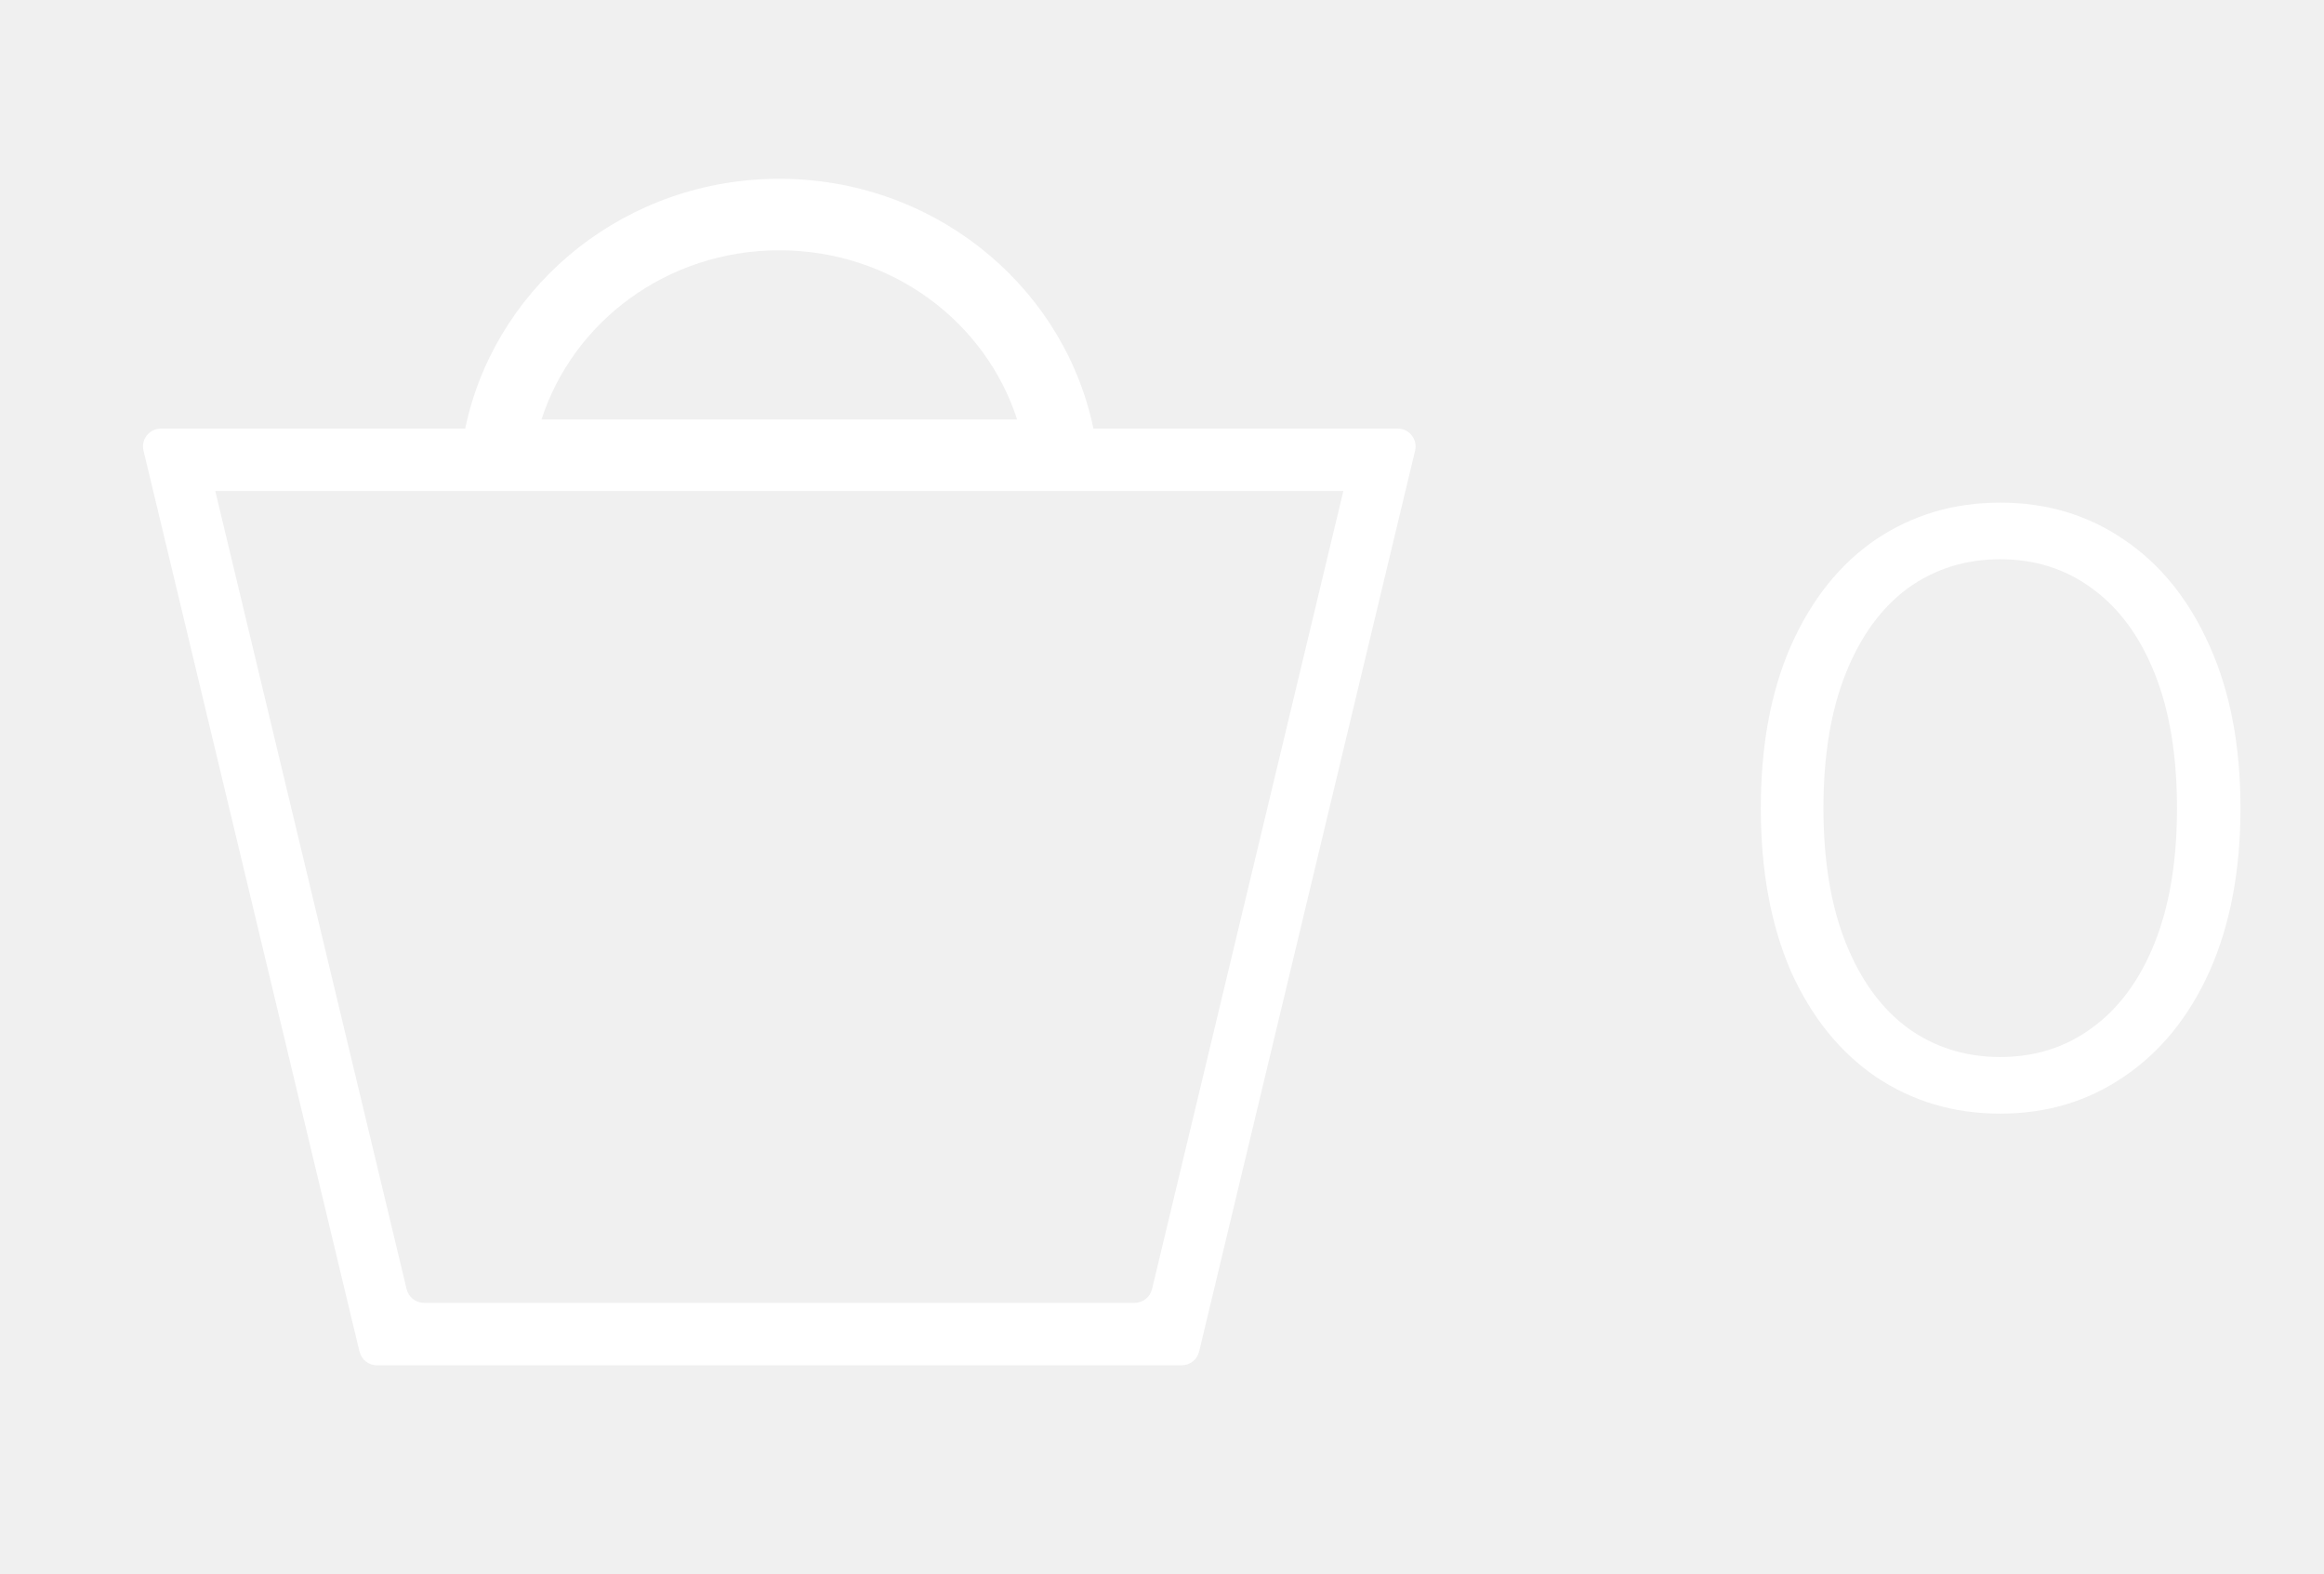
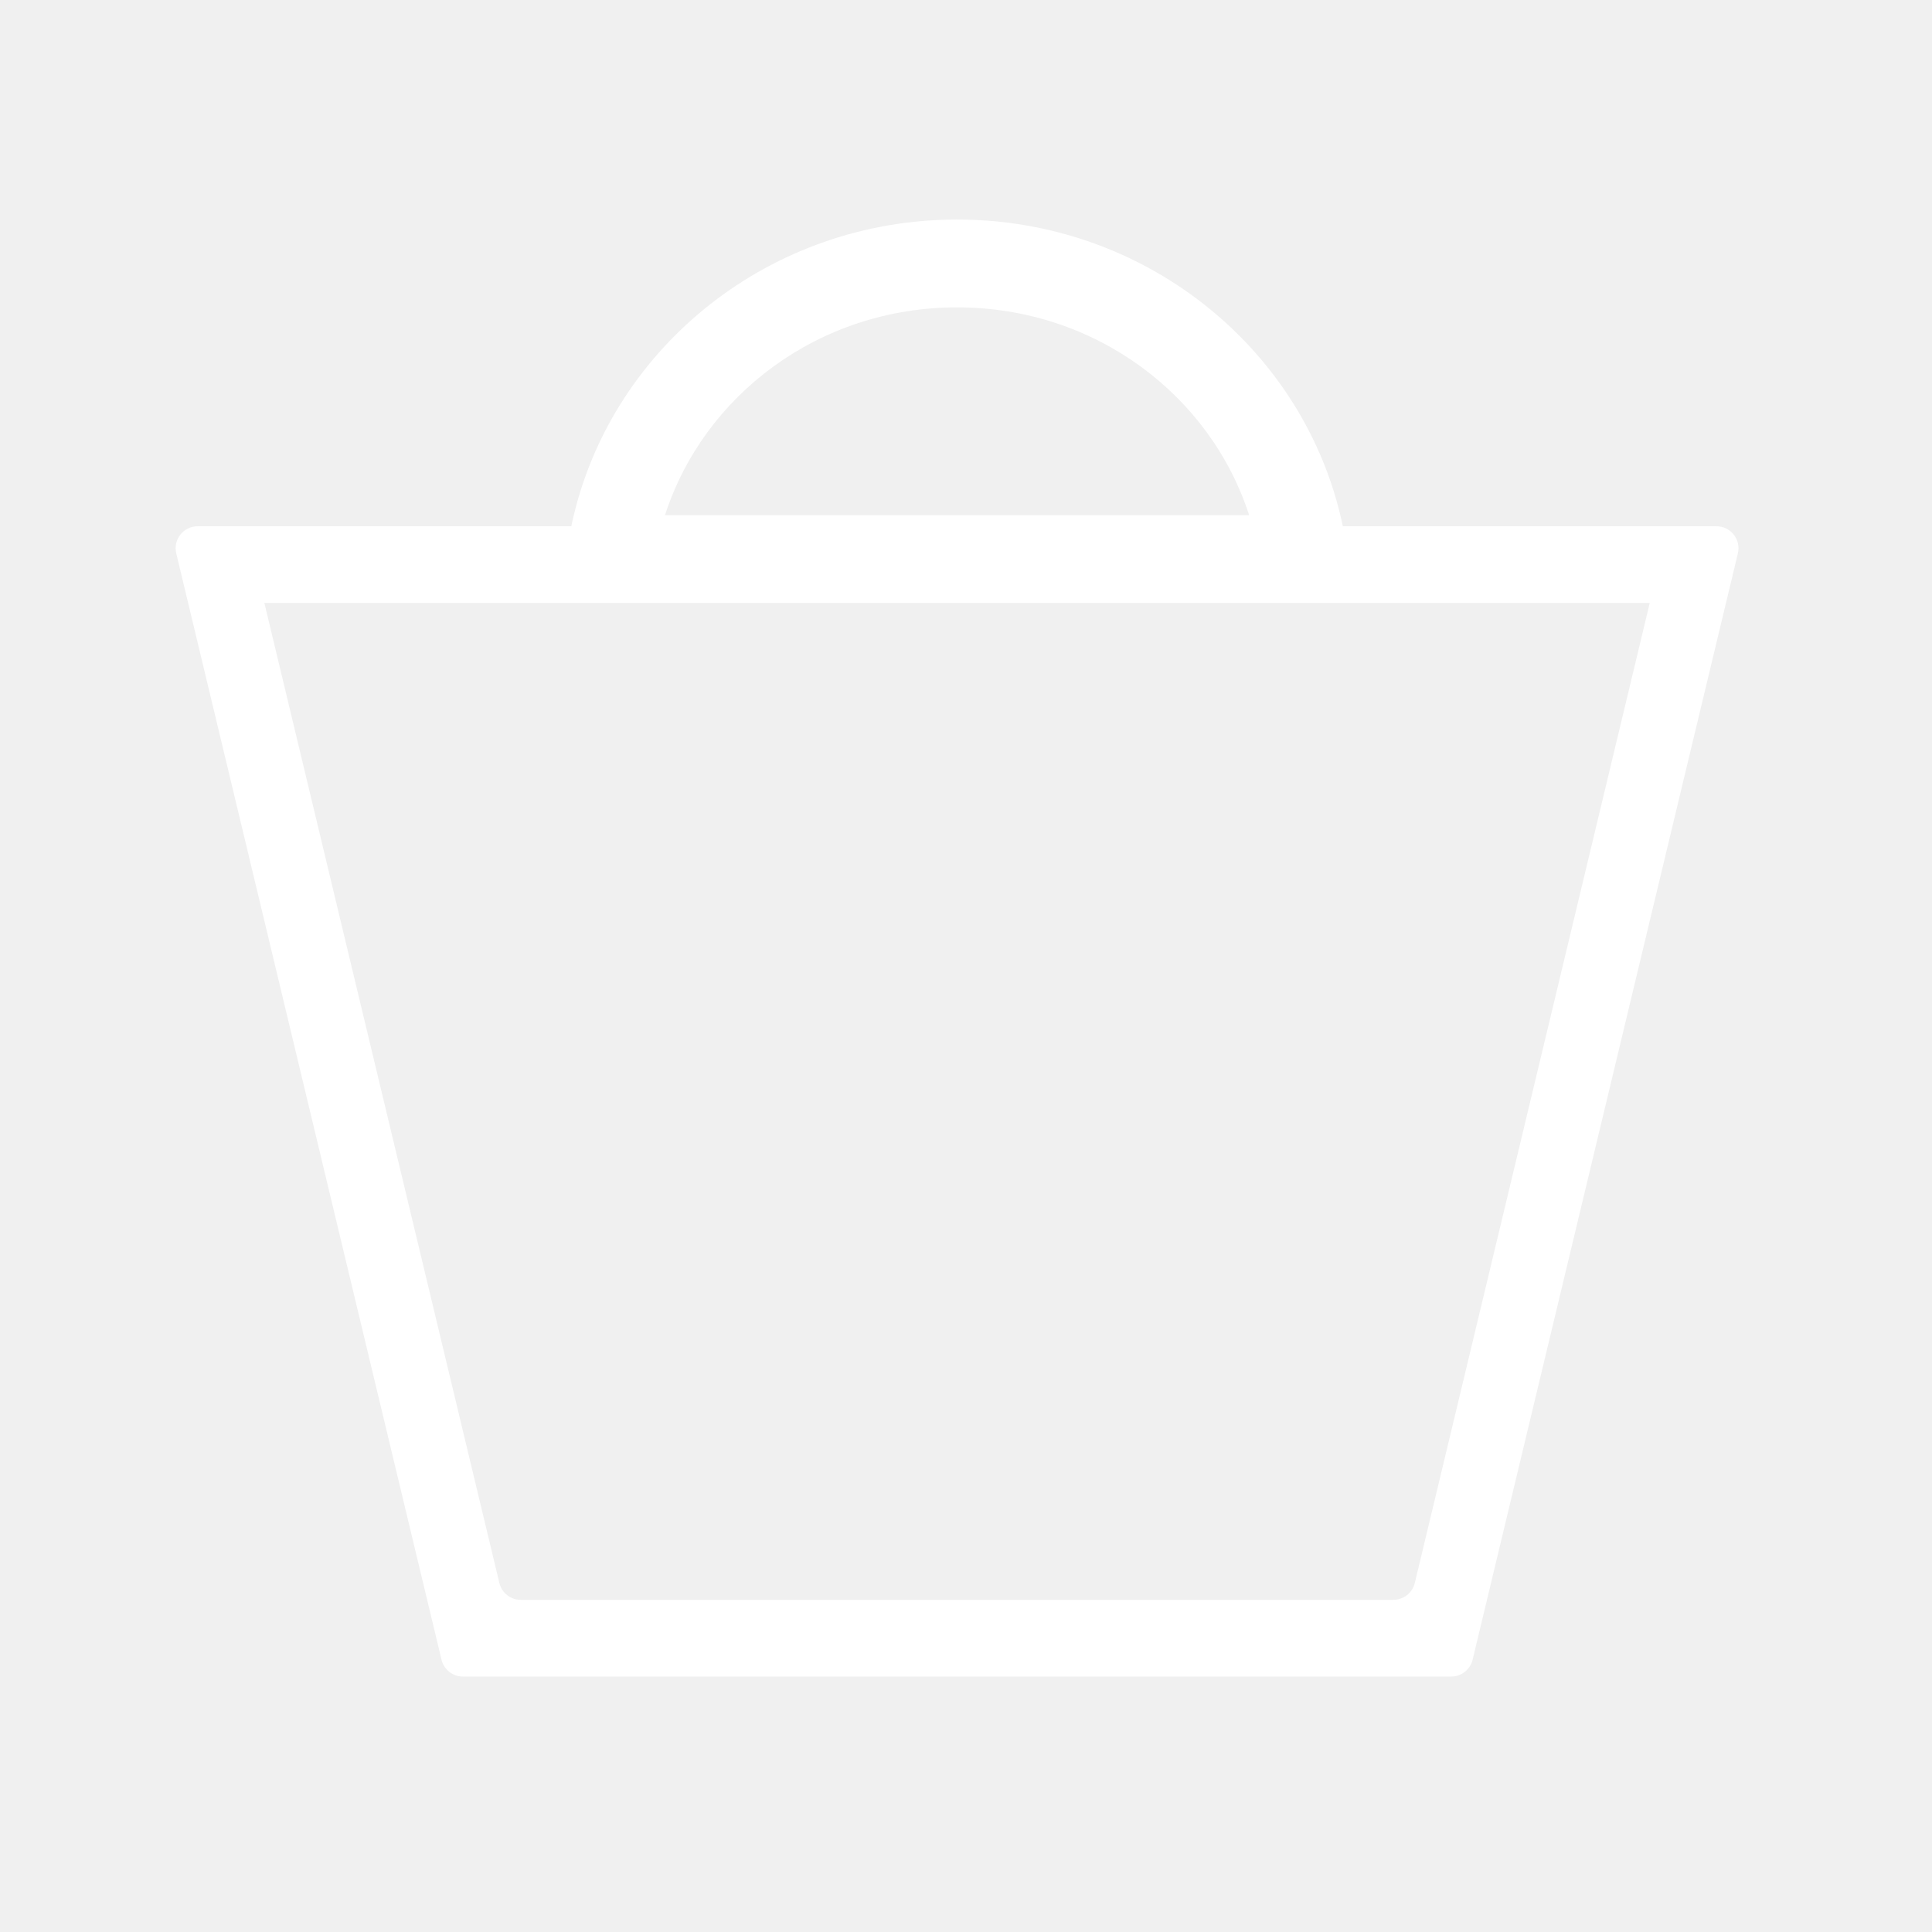
- <svg xmlns="http://www.w3.org/2000/svg" width="65" height="44" viewBox="0 0 65 44" fill="none">
+ <svg xmlns="http://www.w3.org/2000/svg" width="44" height="44" viewBox="0 0 44 44" fill="none">
  <path fill-rule="evenodd" clip-rule="evenodd" d="M15.145 11.732C16.022 9.014 18.637 7 21.797 7C24.956 7 27.571 9.014 28.448 11.732L21.797 11.732L15.145 11.732ZM30.582 11.986C30.565 11.901 30.546 11.816 30.525 11.732C29.597 7.873 26.041 5 21.797 5C17.552 5 13.996 7.873 13.068 11.732C13.047 11.816 13.028 11.901 13.011 11.986H4.5C4.177 11.986 3.939 12.288 4.014 12.602L10.055 37.798C10.109 38.023 10.31 38.182 10.541 38.182H33.052C33.283 38.182 33.484 38.023 33.538 37.798L39.579 12.602C39.654 12.288 39.416 11.986 39.093 11.986H30.582ZM14.831 13.732L12.831 13.732H6.021L11.373 36.052C11.427 36.277 11.628 36.435 11.859 36.435H31.734C31.965 36.435 32.167 36.277 32.221 36.052L37.572 13.732L14.831 13.732Z" fill="white" />
-   <path d="M55.944 31.144C54.648 31.144 53.488 30.8 52.464 30.112C51.456 29.424 50.664 28.44 50.088 27.16C49.528 25.864 49.248 24.344 49.248 22.6C49.248 20.856 49.528 19.344 50.088 18.064C50.664 16.768 51.456 15.776 52.464 15.088C53.488 14.4 54.648 14.056 55.944 14.056C57.24 14.056 58.392 14.4 59.4 15.088C60.424 15.776 61.224 16.768 61.8 18.064C62.376 19.344 62.664 20.856 62.664 22.6C62.664 24.344 62.376 25.864 61.8 27.16C61.224 28.44 60.424 29.424 59.4 30.112C58.392 30.8 57.24 31.144 55.944 31.144ZM55.944 29.56C56.92 29.56 57.776 29.288 58.512 28.744C59.264 28.2 59.848 27.408 60.264 26.368C60.68 25.328 60.888 24.072 60.888 22.6C60.888 21.128 60.68 19.872 60.264 18.832C59.848 17.792 59.264 17 58.512 16.456C57.776 15.912 56.92 15.64 55.944 15.64C54.968 15.64 54.104 15.912 53.352 16.456C52.616 17 52.04 17.792 51.624 18.832C51.208 19.872 51 21.128 51 22.6C51 24.072 51.208 25.328 51.624 26.368C52.04 27.408 52.616 28.2 53.352 28.744C54.104 29.288 54.968 29.56 55.944 29.56Z" fill="white" />
</svg>
